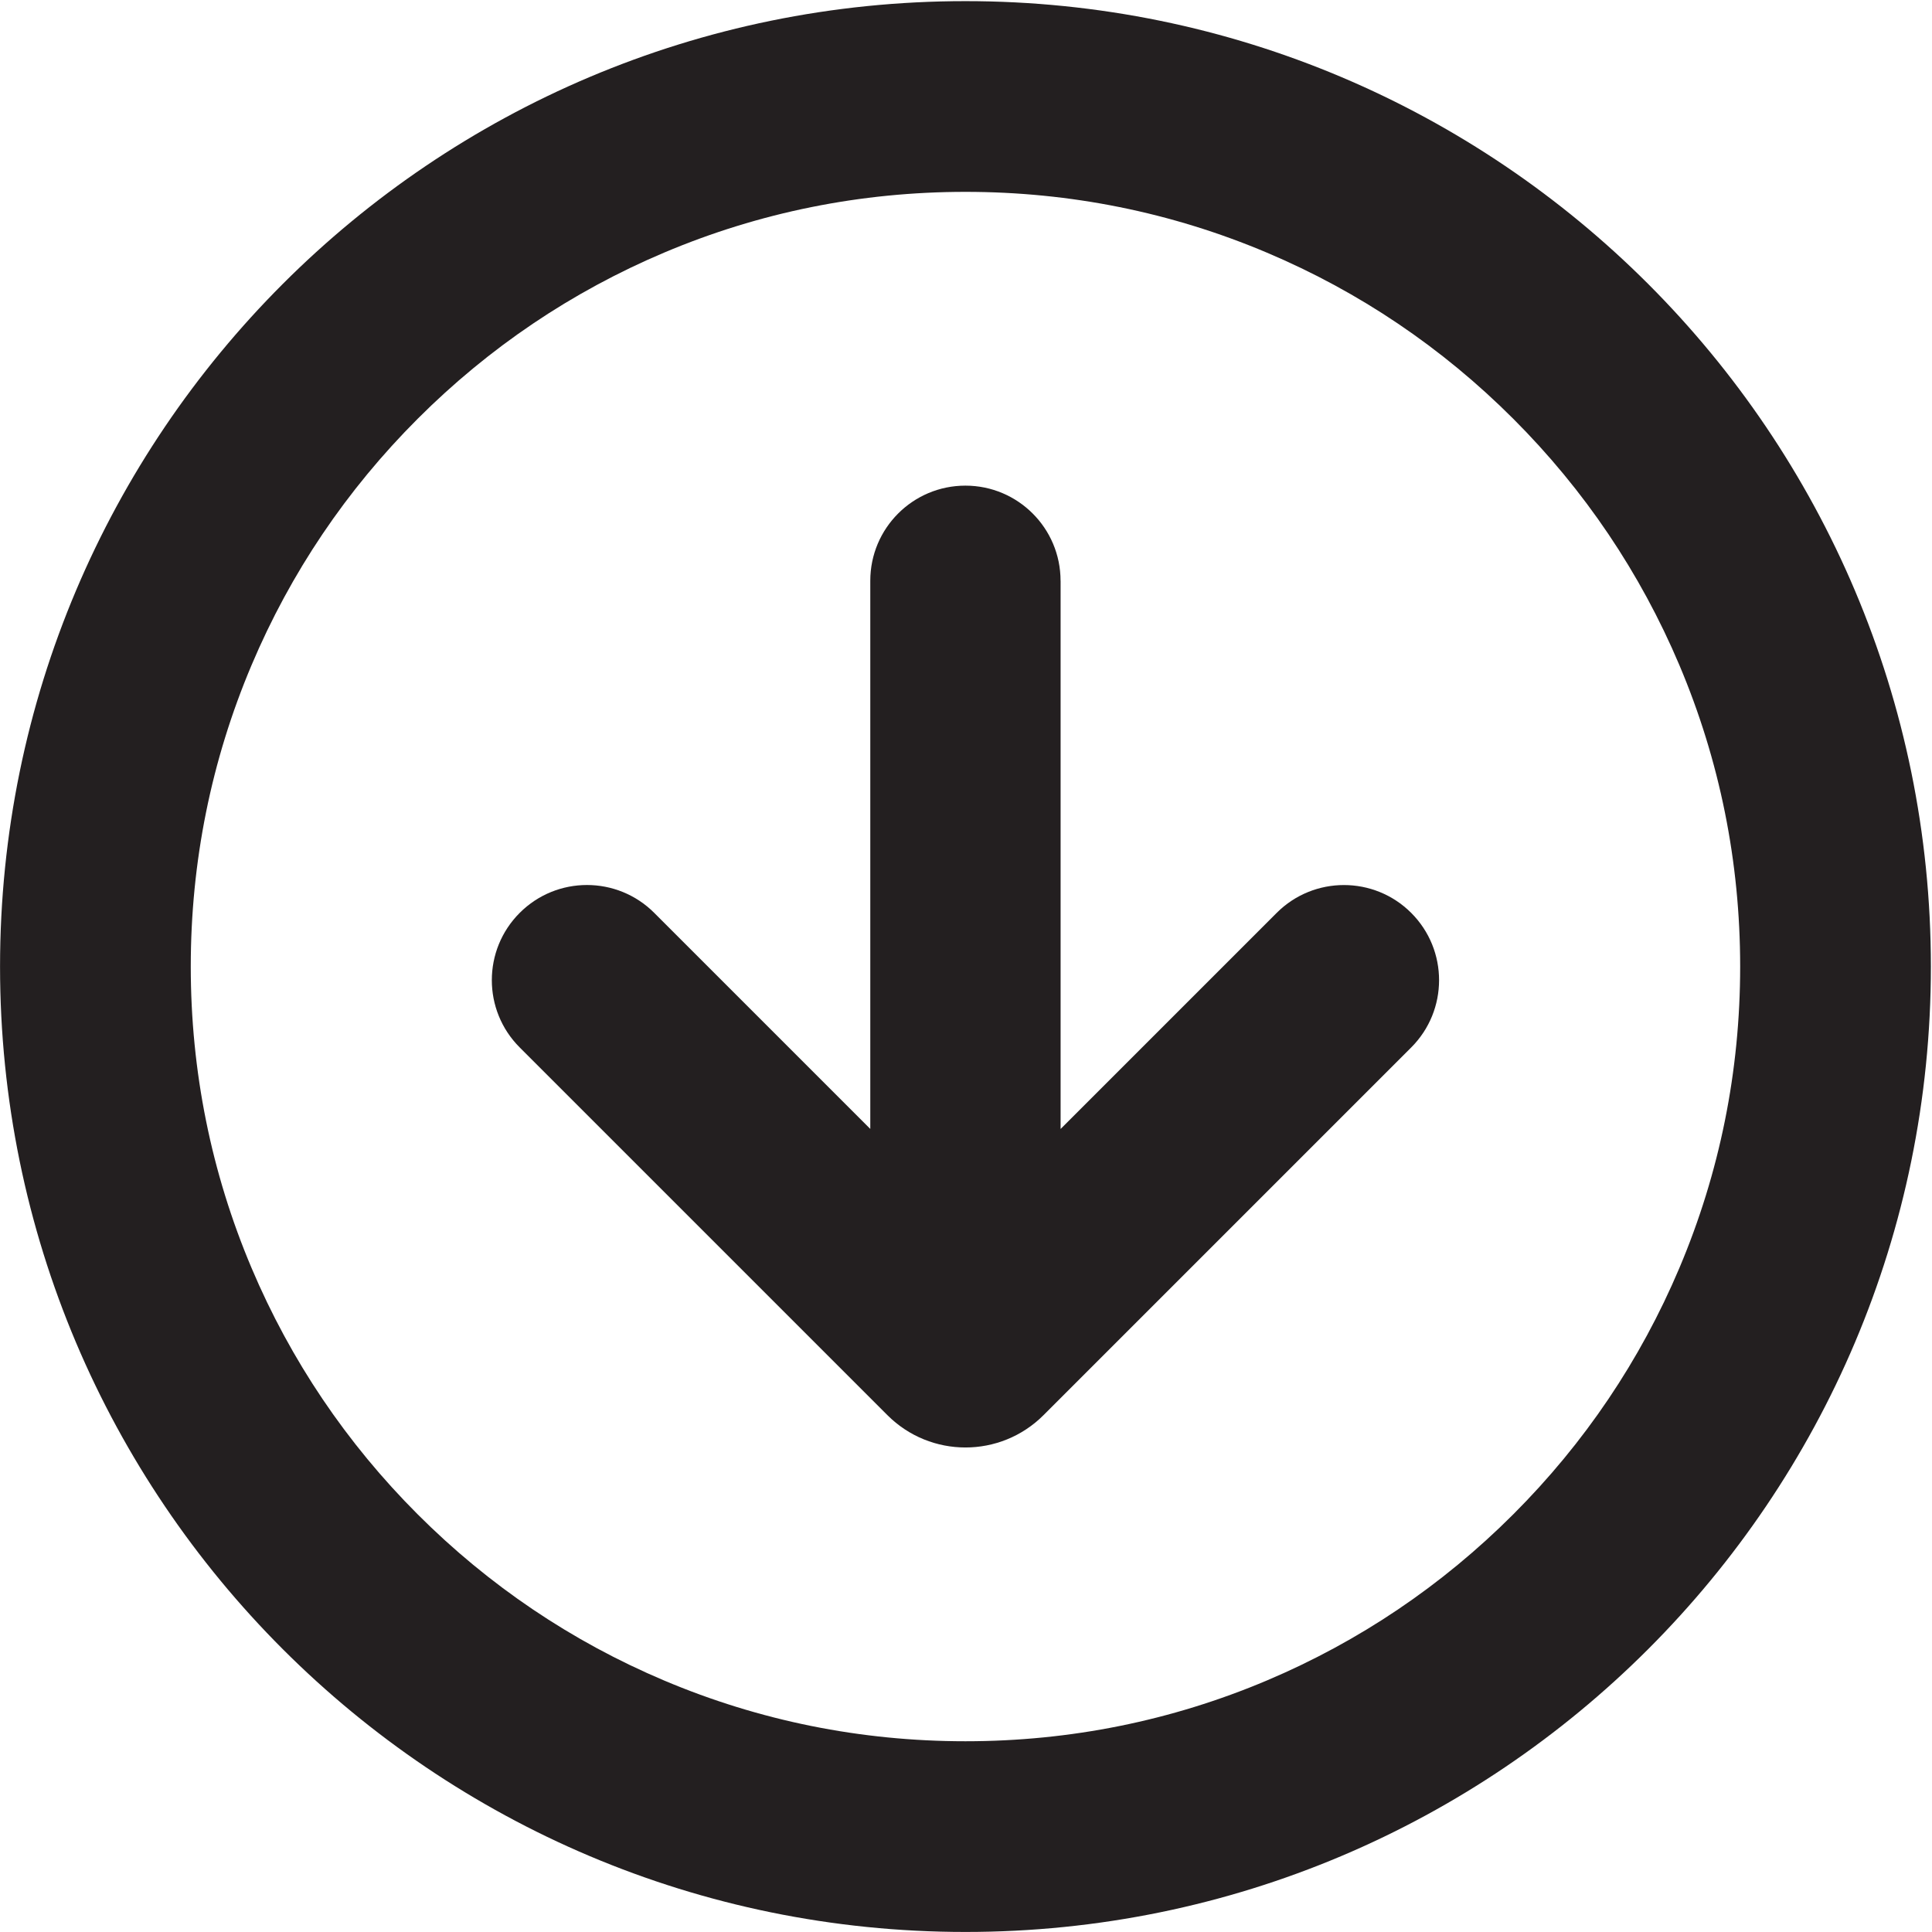
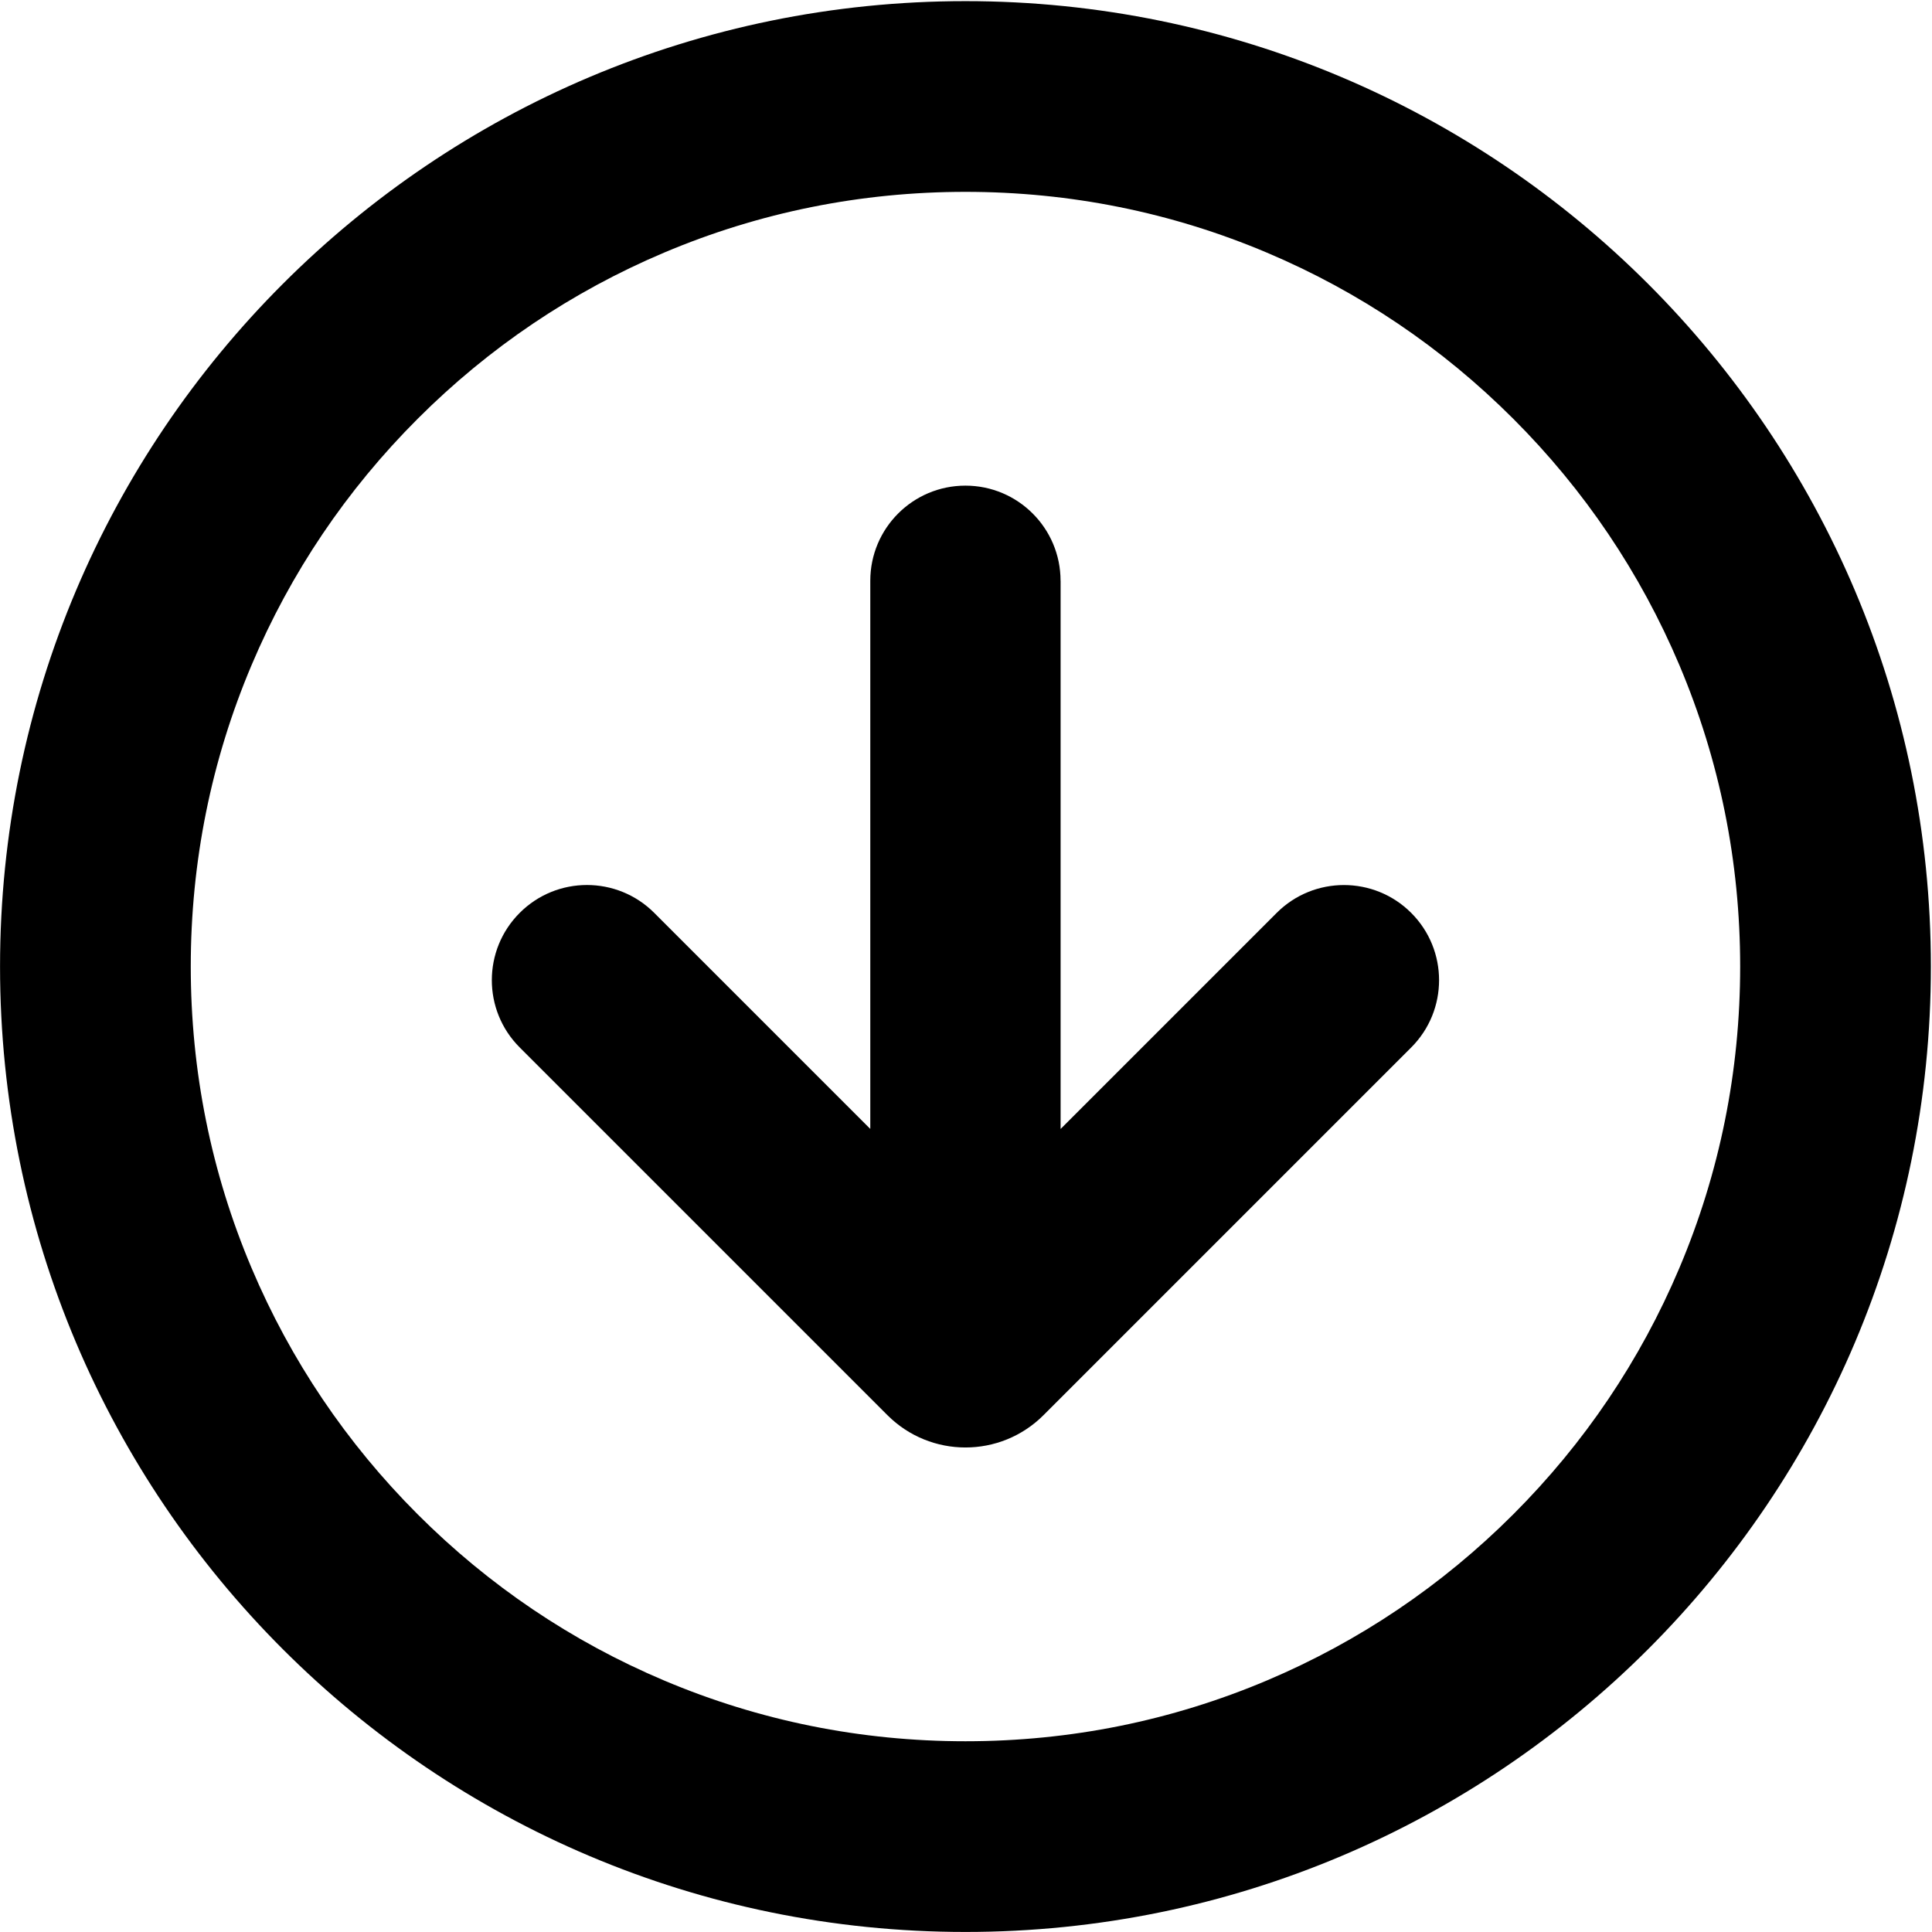
- <svg xmlns="http://www.w3.org/2000/svg" id="Layer_120" data-name="Layer 120" viewBox="0 0 850.91 850.91">
-   <defs>
-     <style>
-       .cls-1 {
-         fill: #231f20;
-       }
-     </style>
-   </defs>
-   <path class="cls-1" d="M425.22,84.5c46.1,0,90.77,9.01,132.78,26.78,40.62,17.18,77.12,41.79,108.48,73.16,31.36,31.36,55.97,67.86,73.16,108.48,17.77,42.01,26.78,86.69,26.78,132.78s-9.01,90.77-26.78,132.78c-17.18,40.62-41.79,77.12-73.16,108.48-31.36,31.36-67.86,55.97-108.48,73.16-42.01,17.77-86.69,26.78-132.78,26.78s-90.77-9.01-132.78-26.78c-40.62-17.18-77.12-41.79-108.48-73.16-31.36-31.36-55.97-67.86-73.16-108.48-17.77-42.01-26.78-86.69-26.78-132.78s9.01-90.77,26.78-132.78c17.18-40.62,41.79-77.12,73.16-108.48,31.36-31.36,67.86-55.97,108.48-73.16,42.01-17.77,86.69-26.78,132.78-26.78M425.22.5h0C190.39.5.02,190.87.02,425.7H.02C.02,660.53,190.39,850.89,425.22,850.89h0c234.83,0,425.2-190.37,425.2-425.2h0C850.41,190.87,660.05.5,425.22.5h0Z" />
-   <path class="cls-1" d="M467.12,255.79v241.44l95.16-95.16c16.36-16.36,42.9-16.36,59.26,0h0c16.36,16.36,16.36,42.9,0,59.26l-161.94,161.94c-18.99,18.99-49.77,18.99-68.76,0l-24.89-24.89-137.06-137.06c-16.37-16.37-16.36-42.9,0-59.26h0c16.36-16.37,42.89-16.37,59.26,0l95.15,95.15v-241.42c0-23.14,18.76-41.9,41.9-41.9h0c23.14,0,41.9,18.76,41.9,41.9Z" />
+ <svg xmlns="http://www.w3.org/2000/svg" viewBox="0 0 850.91 850.91">
+   <path d="M425.22,84.5c46.1,0,90.77,9.01,132.78,26.78,40.62,17.18,77.12,41.79,108.48,73.16,31.36,31.36,55.97,67.86,73.16,108.48,17.77,42.01,26.78,86.69,26.78,132.78s-9.01,90.77-26.78,132.78c-17.18,40.62-41.79,77.12-73.16,108.48-31.36,31.36-67.86,55.97-108.48,73.16-42.01,17.77-86.69,26.78-132.78,26.78s-90.77-9.01-132.78-26.78c-40.62-17.18-77.12-41.79-108.48-73.16-31.36-31.36-55.97-67.86-73.16-108.48-17.77-42.01-26.78-86.69-26.78-132.78s9.01-90.77,26.78-132.78c17.18-40.62,41.79-77.12,73.16-108.48,31.36-31.36,67.86-55.97,108.48-73.16,42.01-17.77,86.69-26.78,132.78-26.78M425.22.5h0C190.39.5.02,190.87.02,425.7H.02C.02,660.53,190.39,850.89,425.22,850.89h0c234.83,0,425.2-190.37,425.2-425.2h0C850.41,190.87,660.05.5,425.22.5h0Z" />
+   <path d="M467.12,255.79v241.44l95.16-95.16c16.36-16.36,42.9-16.36,59.26,0h0c16.36,16.36,16.36,42.9,0,59.26l-161.94,161.94c-18.99,18.99-49.77,18.99-68.76,0l-24.89-24.89-137.06-137.06c-16.37-16.37-16.36-42.9,0-59.26h0c16.36-16.37,42.89-16.37,59.26,0l95.15,95.15v-241.42c0-23.14,18.76-41.9,41.9-41.9h0c23.14,0,41.9,18.76,41.9,41.9Z" />
</svg>
